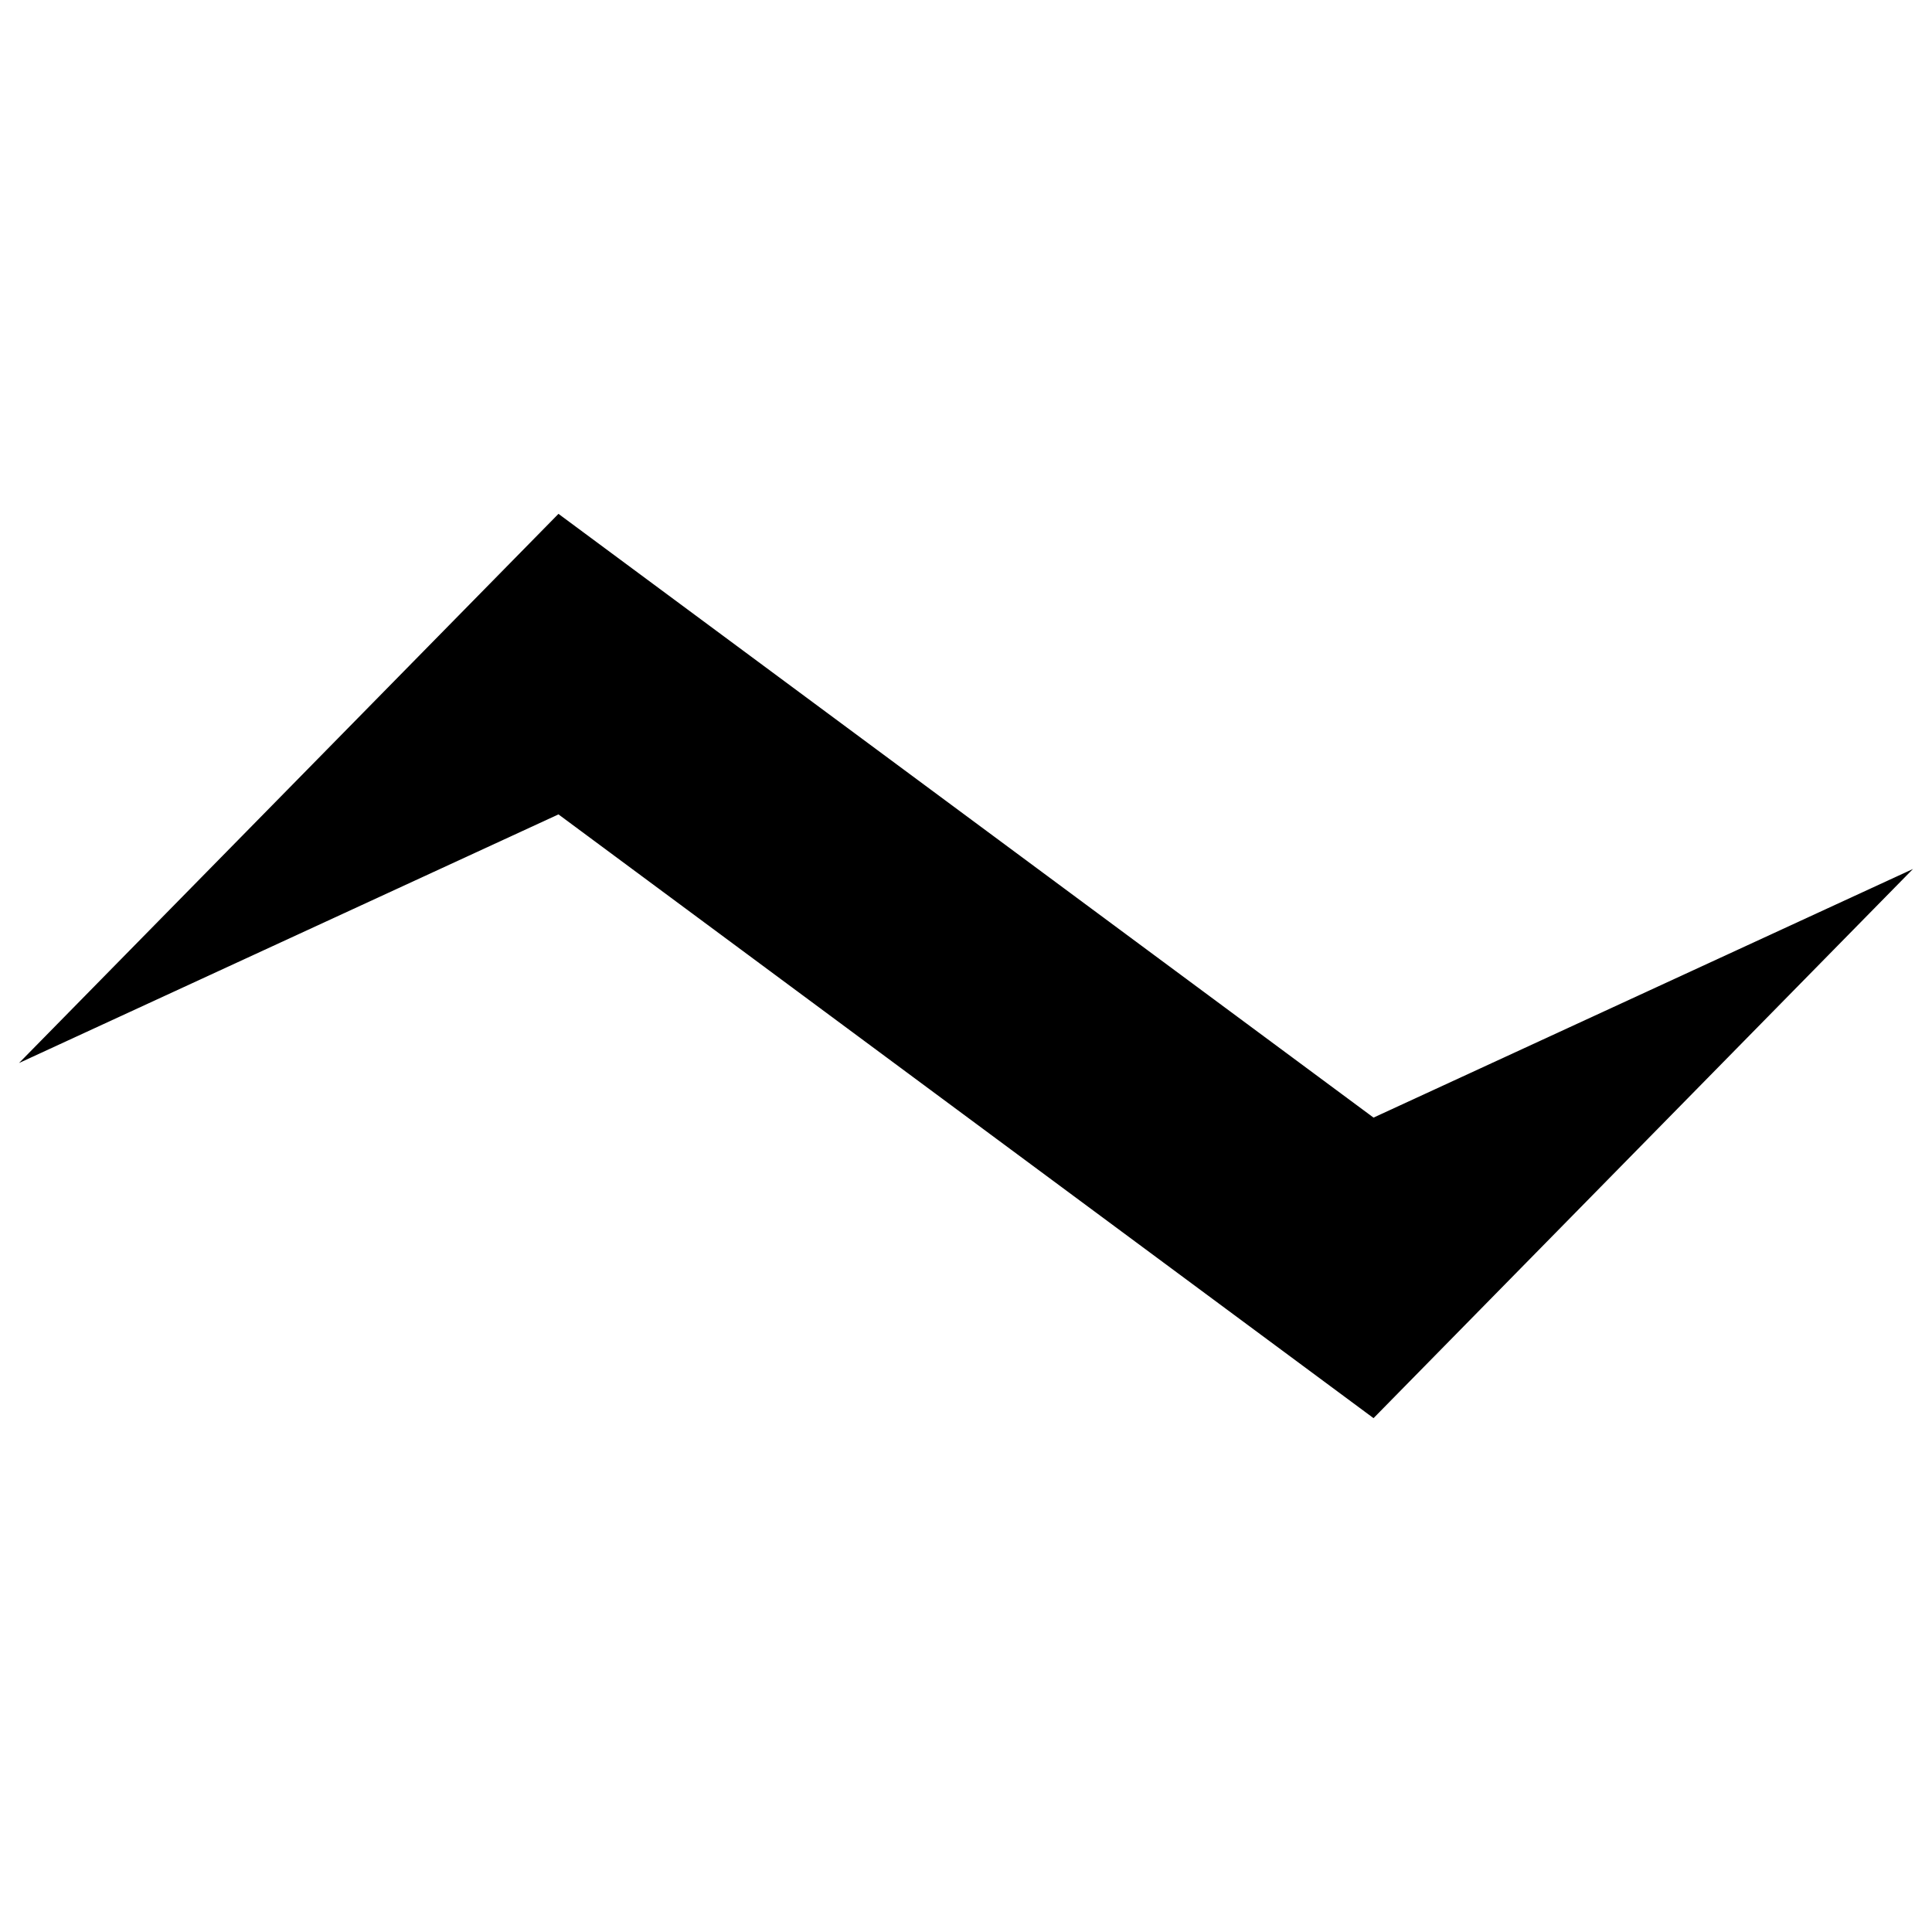
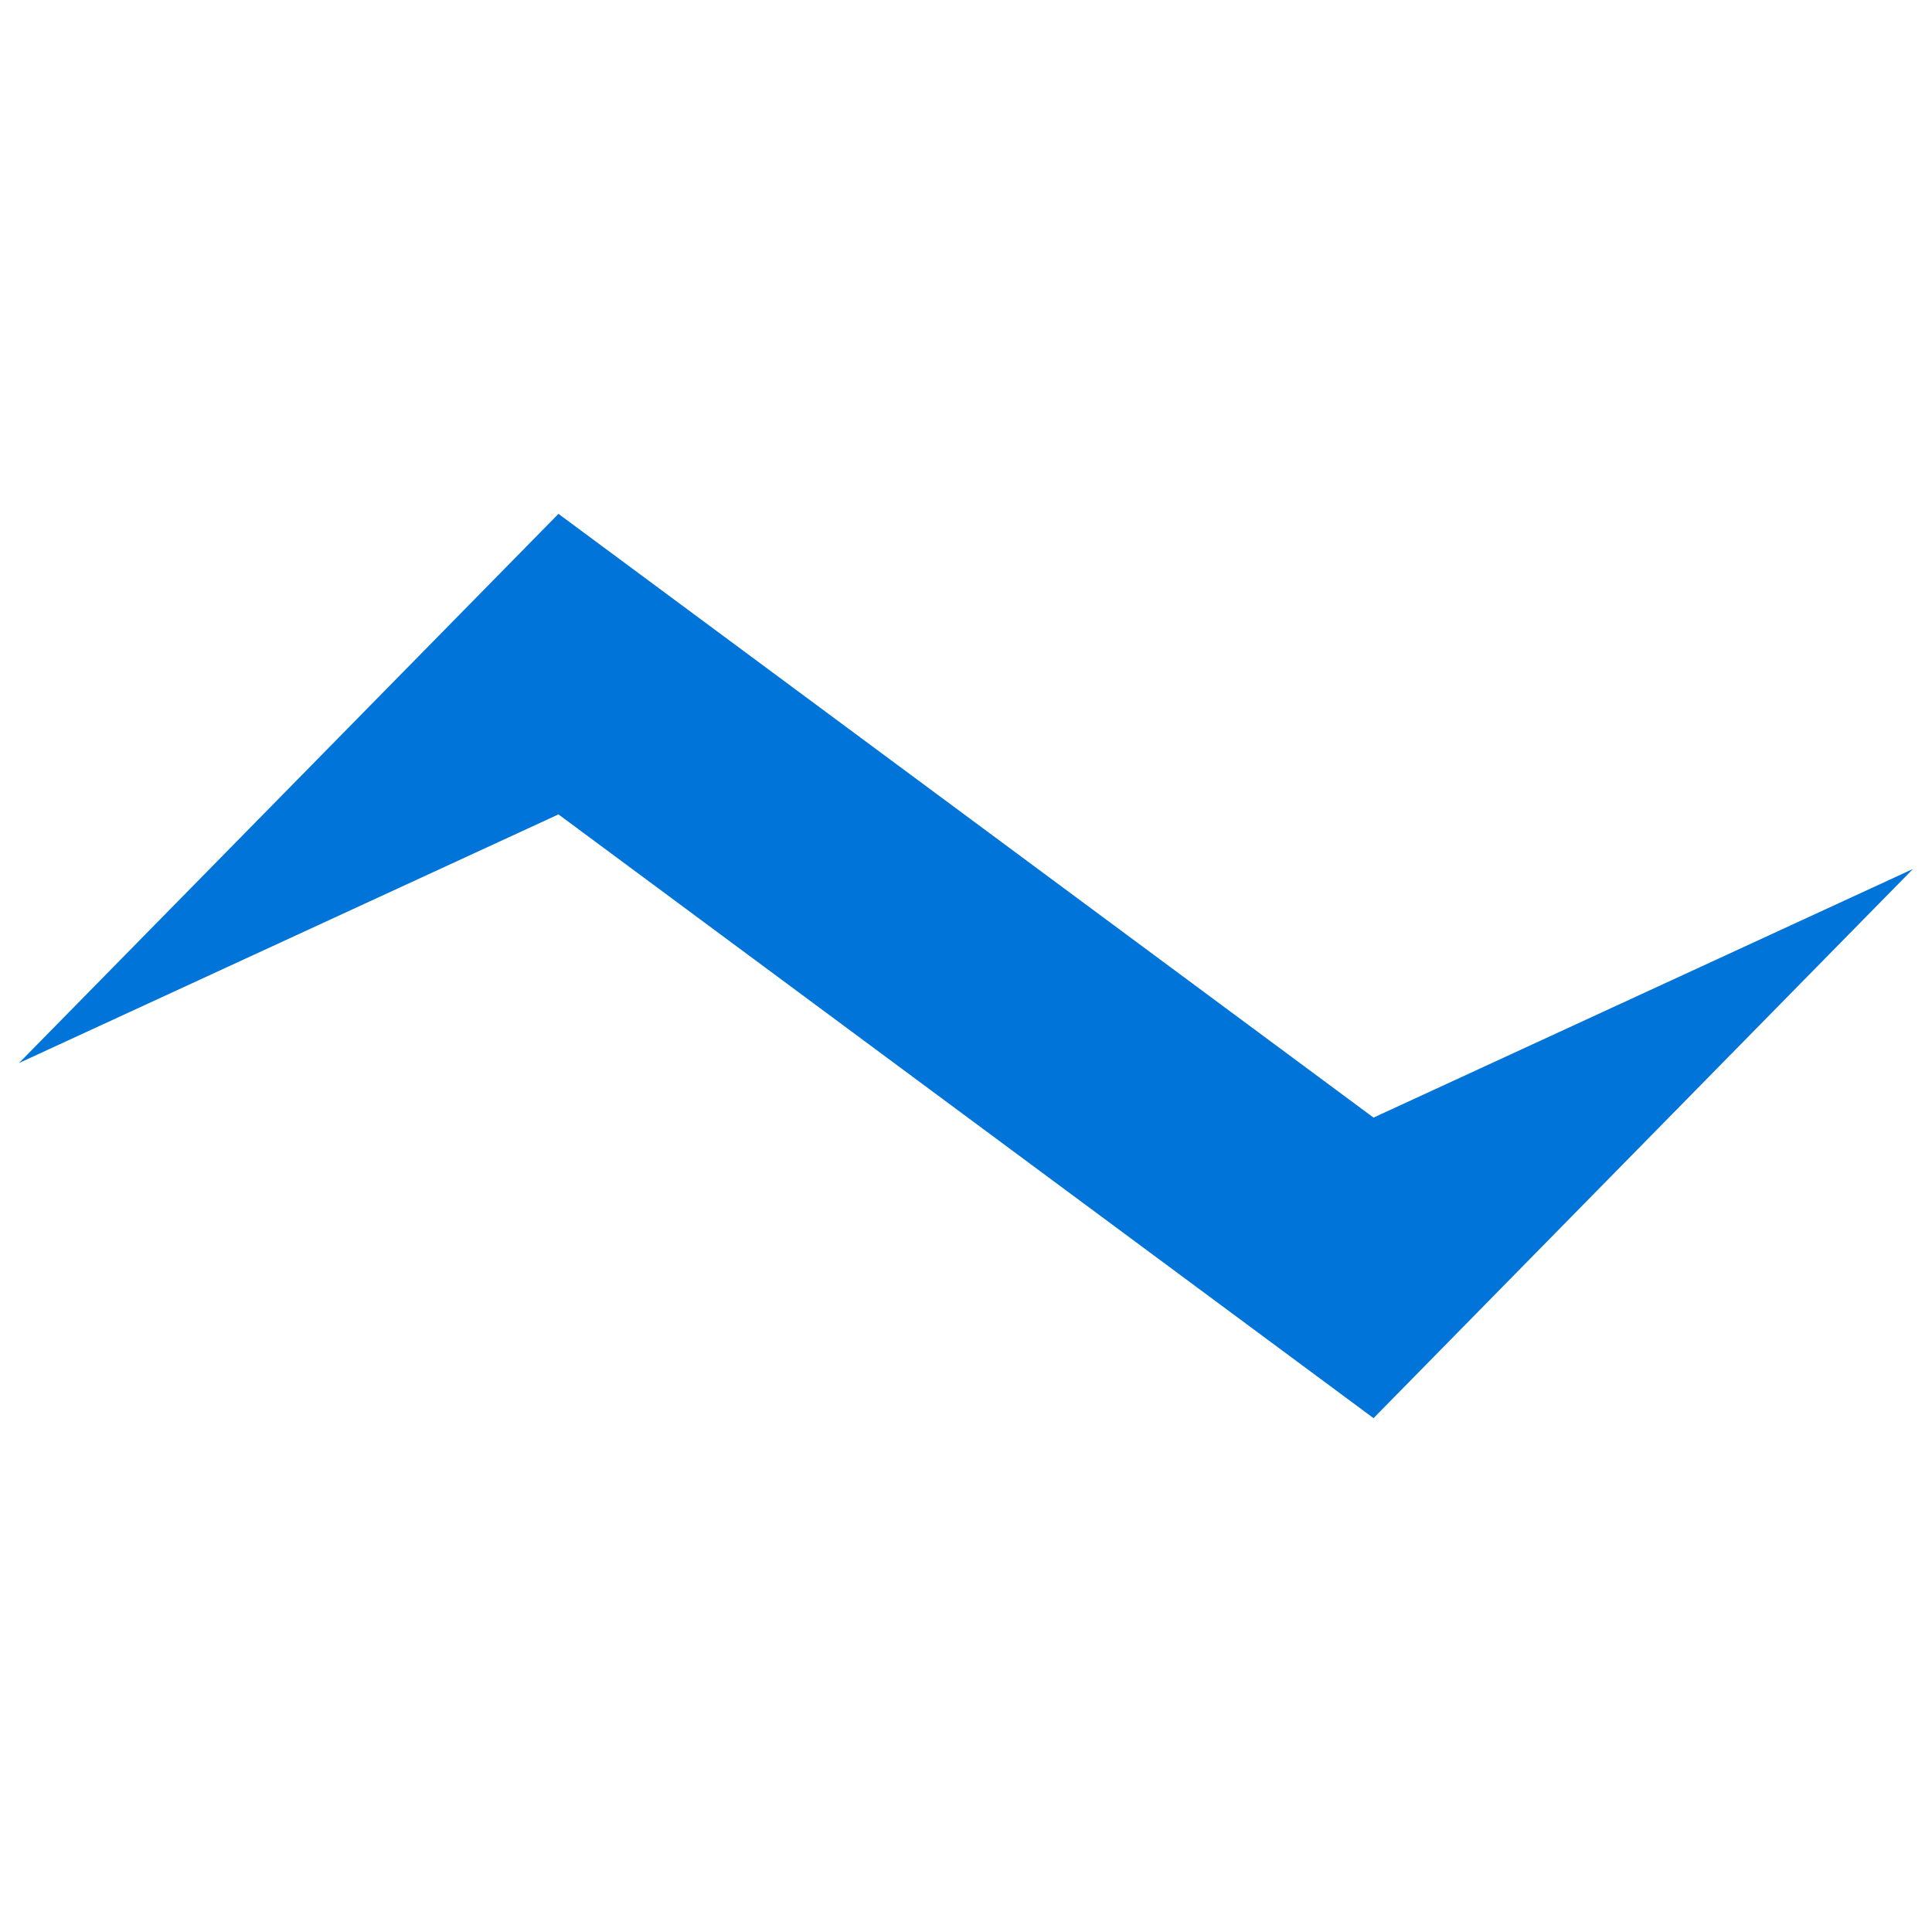
<svg xmlns="http://www.w3.org/2000/svg" viewBox="0 0 32 32" width="512" height="512">
-   <svg viewBox="0 0 32 32" width="32" height="32" fill="currentcolor">
+   <svg viewBox="0 0 32 32" width="32" height="32" fill="#0074D9">
    <path d="M 0.315 17.607 L 9.25 8.511 L 22.75 18.511 L 31.685 14.393 L 22.75 23.489 L 9.25 13.489 L 0.315 17.607" />
  </svg>
</svg>
